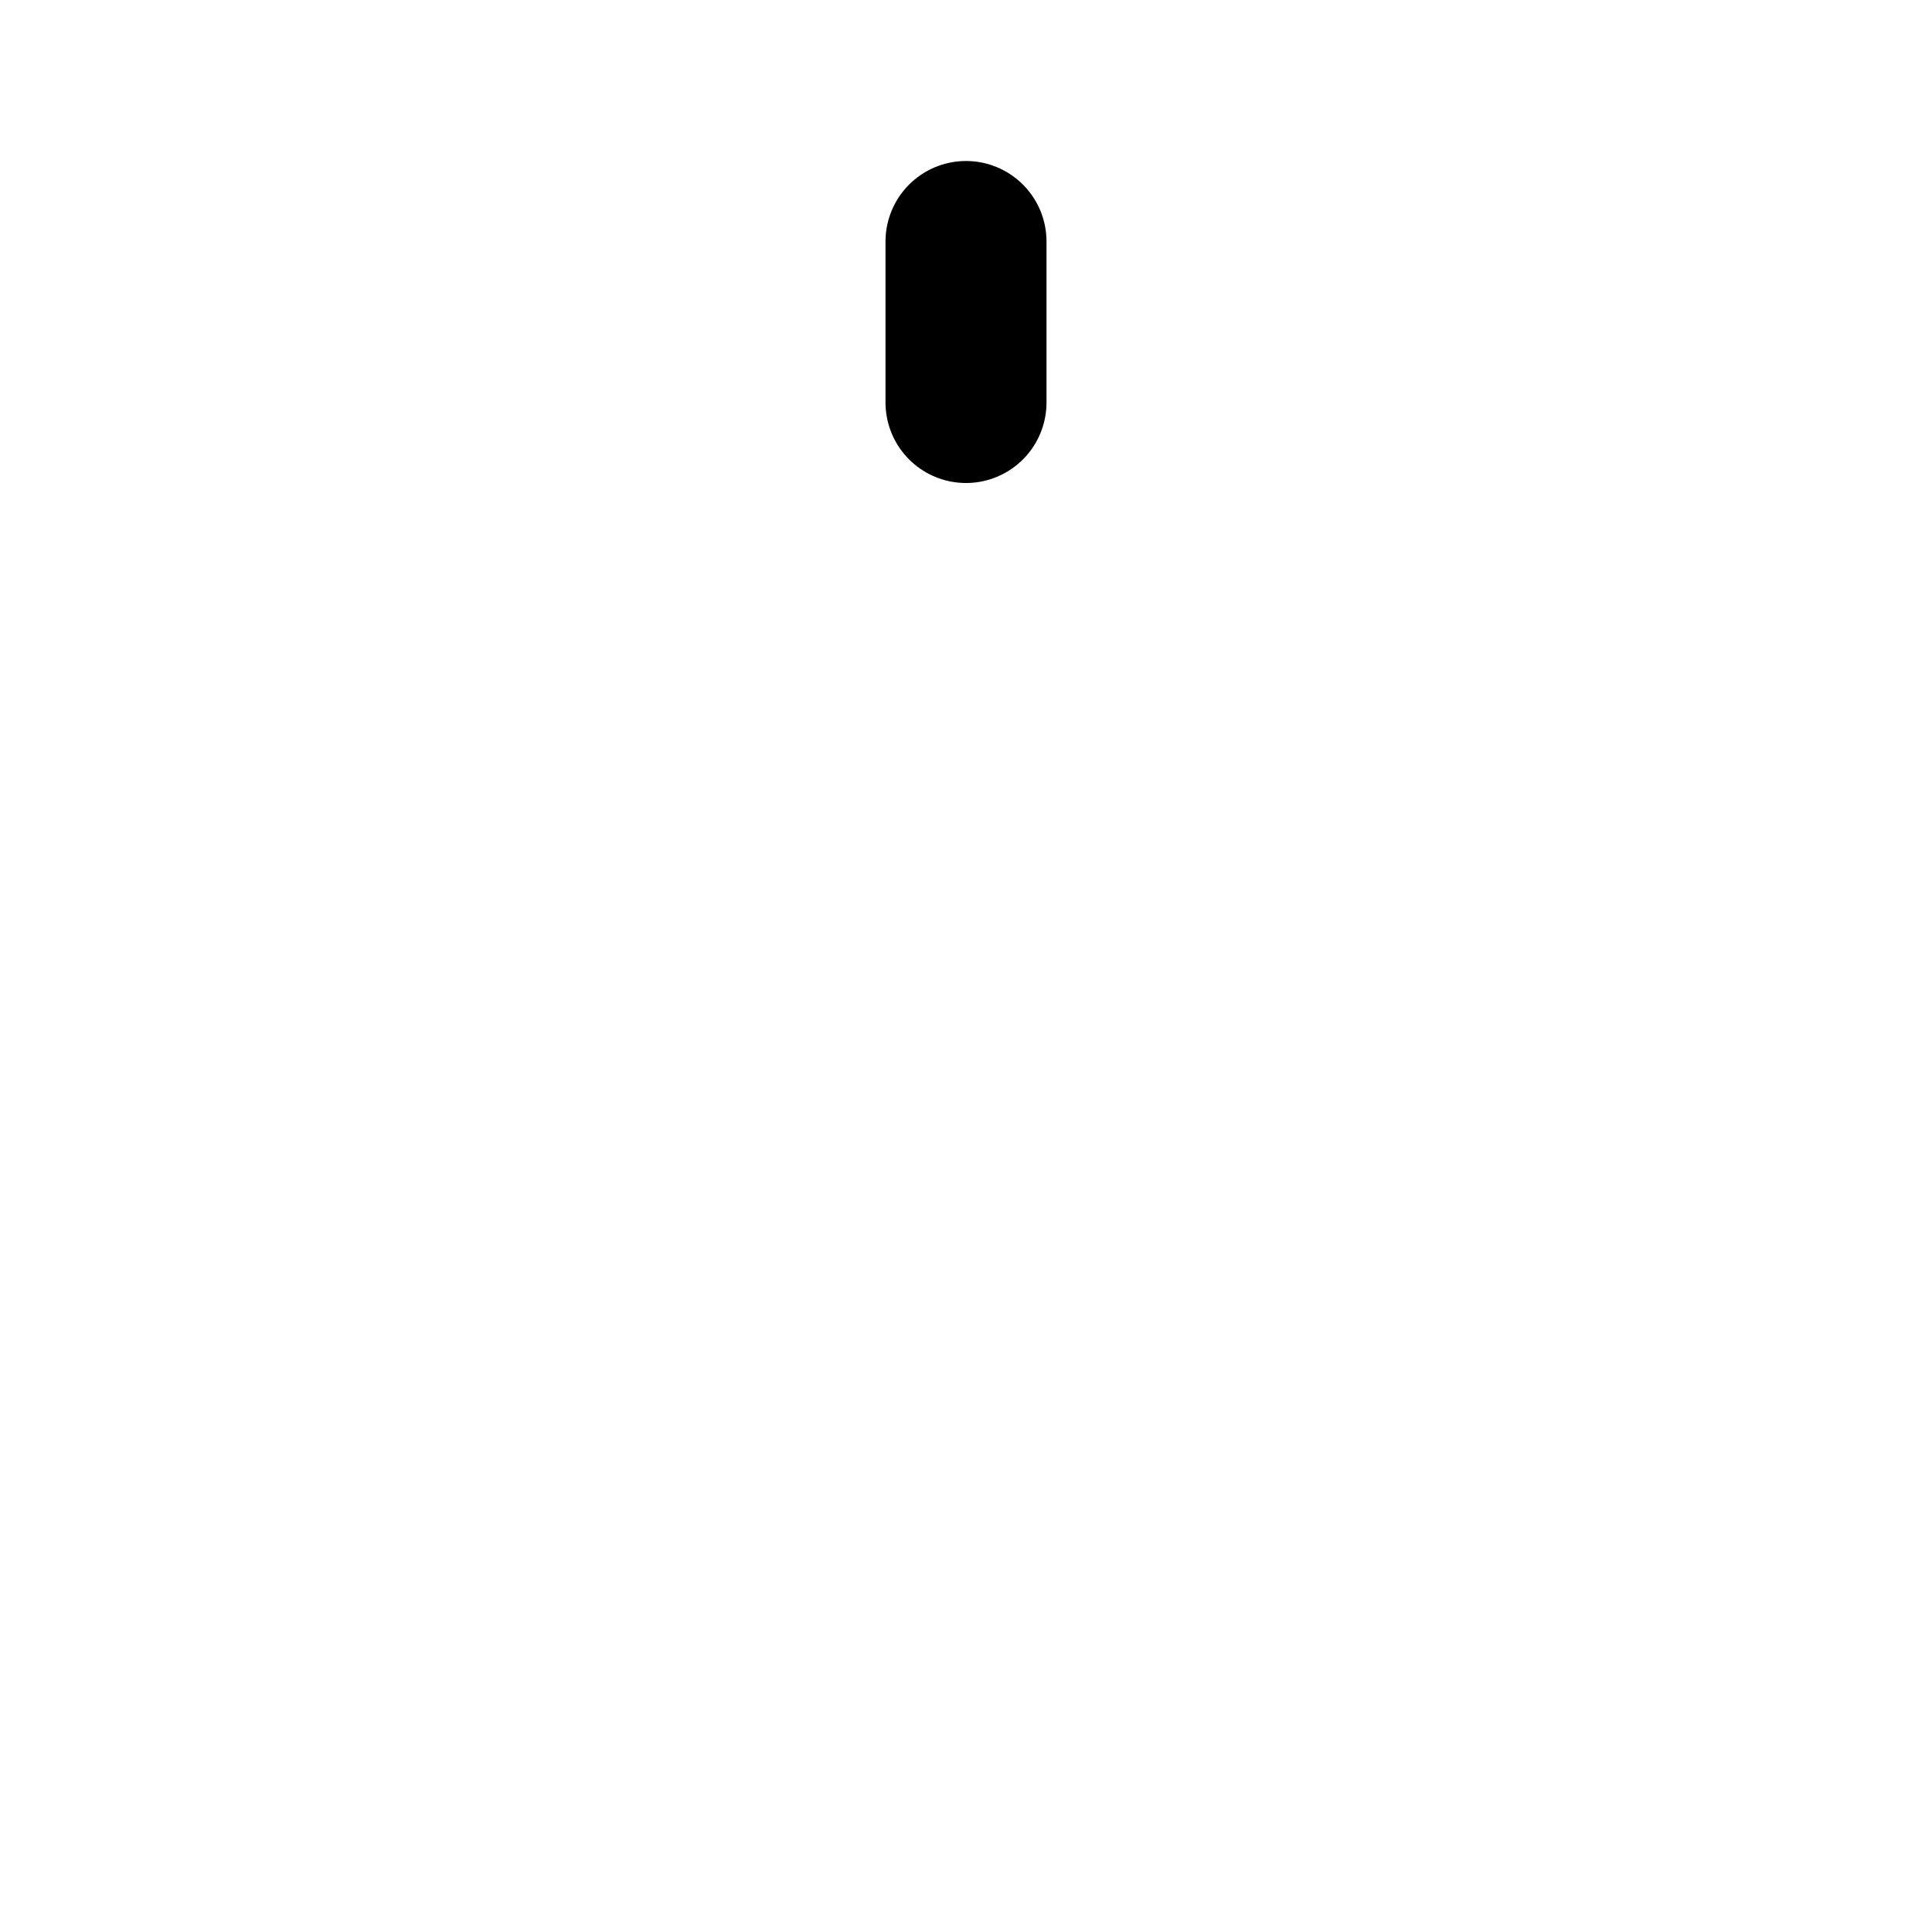
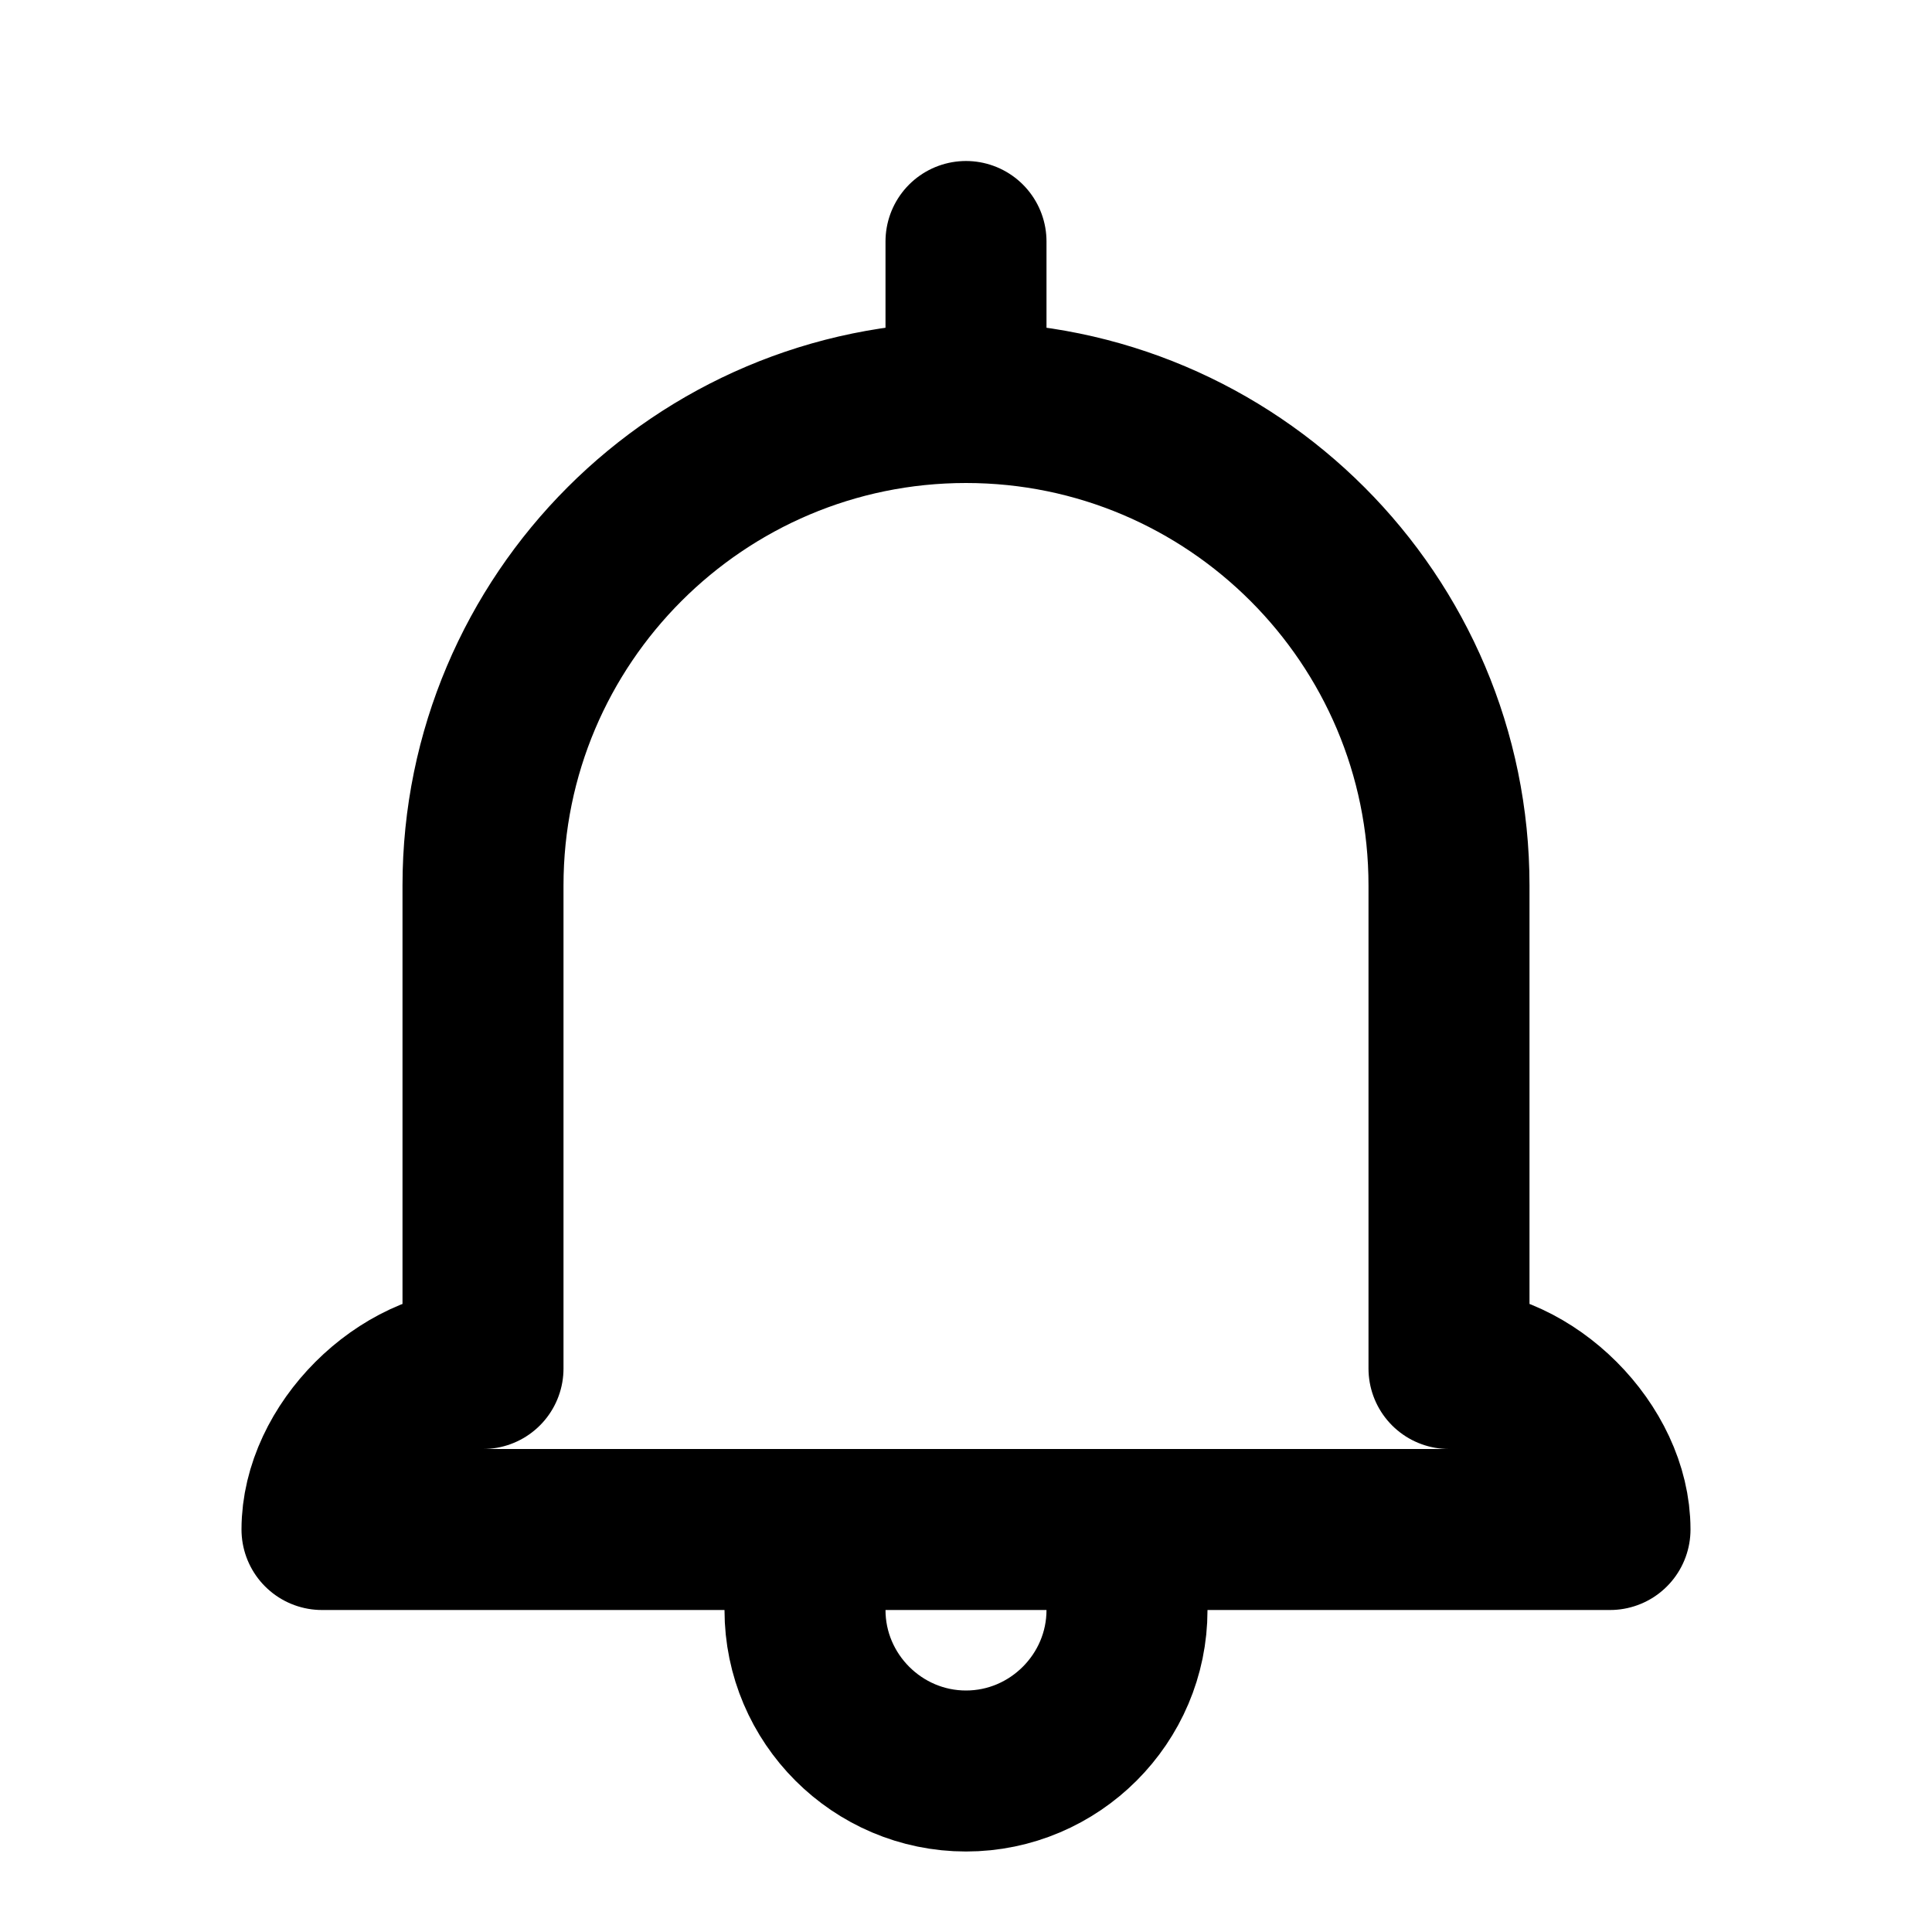
- <svg xmlns="http://www.w3.org/2000/svg" aria-hidden="true" role="img" width="64" height="64" viewBox="0 0 24 24" style="opacity: 1; transform: rotate(0deg);">
+ <svg xmlns="http://www.w3.org/2000/svg" aria-hidden="true" role="img" width="64" height="64" viewBox="0 0 24 24">
  <g fill="none" stroke="currentColor" stroke-linecap="round" stroke-linejoin="round" stroke-width="2">
-     <path stroke-dasharray="4" d="M12 3v2">
-       <animate fill="freeze" attributeName="stroke-dashoffset" dur="0.2s" values="4;0" />
-     </path>
-     <path stroke-dasharray="30" stroke-dashoffset="30" d="M12 5c-3.31 0 -6 2.69 -6 6l0 6c-1 0 -2 1 -2 2h8M12 5c3.31 0 6 2.69 6 6l0 6c1 0 2 1 2 2h-8">
-       <animate fill="freeze" attributeName="stroke-dashoffset" begin="0.2s" dur="0.4s" to="0" />
-     </path>
-     <path stroke-dasharray="10" stroke-dashoffset="10" d="M10 20c0 1.1 0.9 2 2 2c1.1 0 2 -0.9 2 -2">
-       <animate fill="freeze" attributeName="stroke-dashoffset" begin="0.7s" dur="0.2s" to="0" />
-     </path>
+     <path d="M12 3v2" />
+     <path d="M12 5c-3.31 0-6 2.69-6 6v6c-1 0-2 1-2 2h8M12 5c3.31 0 6 2.69 6 6v6c1 0 2 1 2 2h-8" />
+     <path d="M10 20c0 1.1.9 2 2 2s2-.9 2-2" />
  </g>
</svg>
